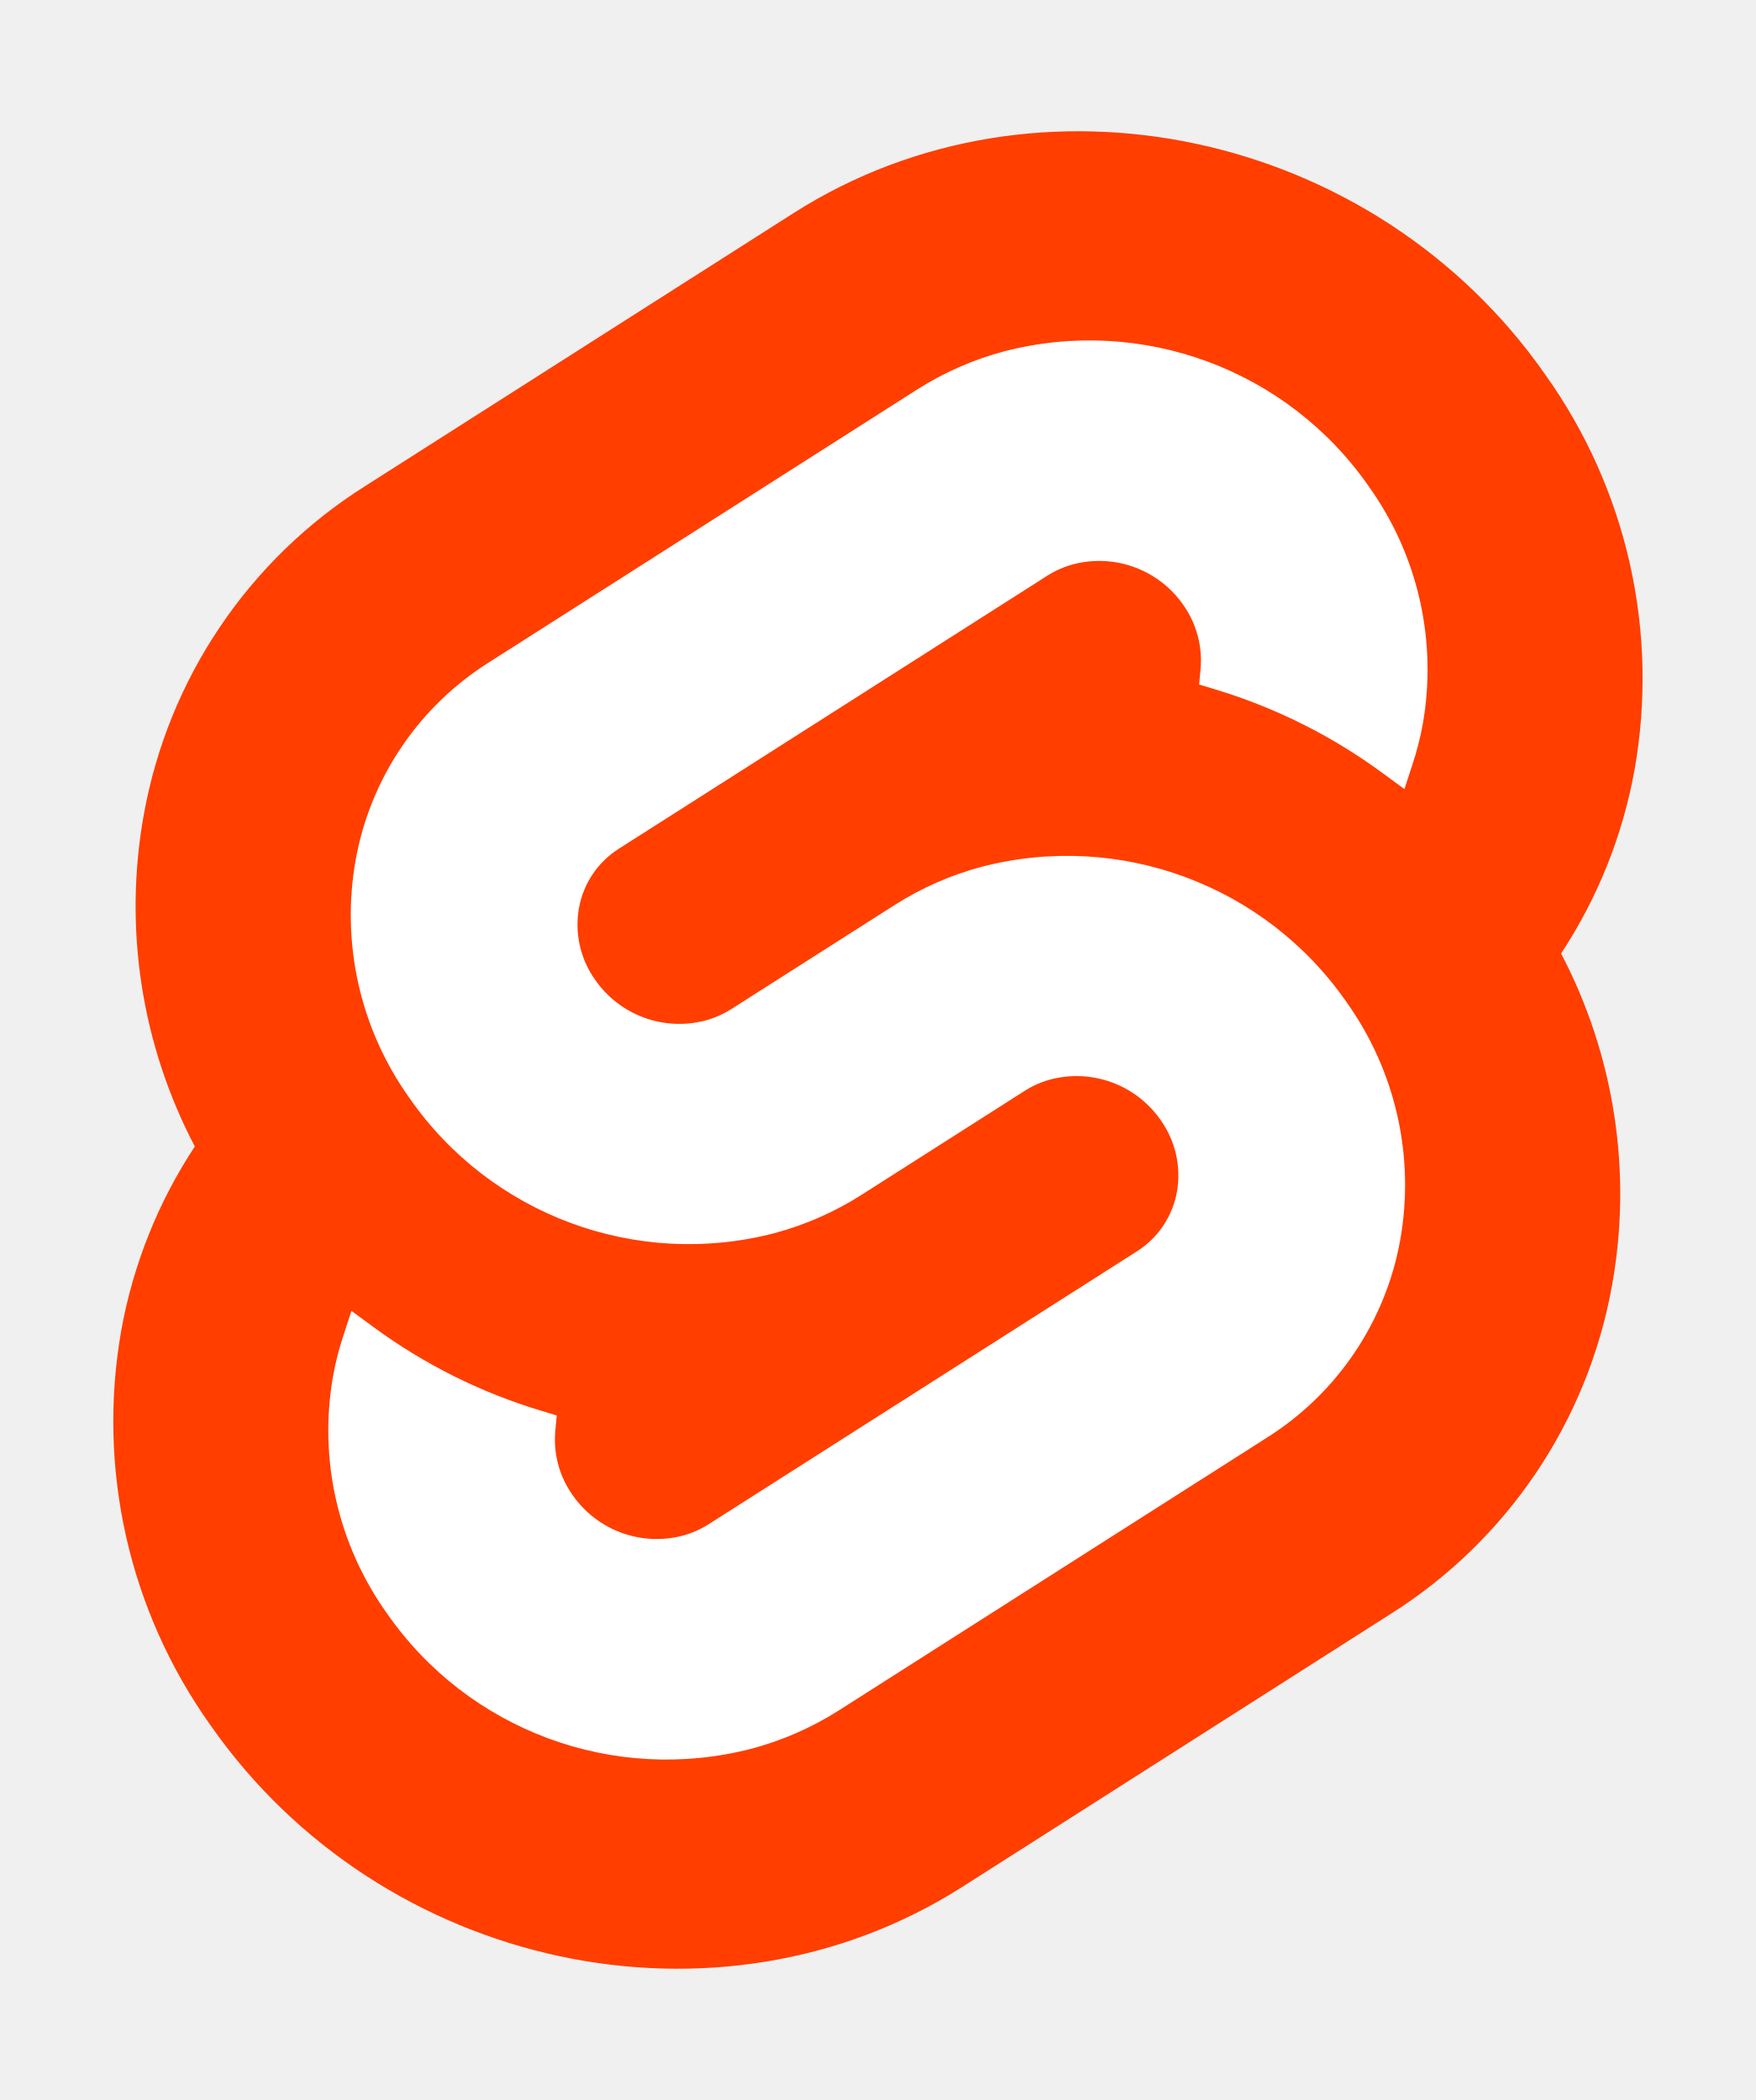
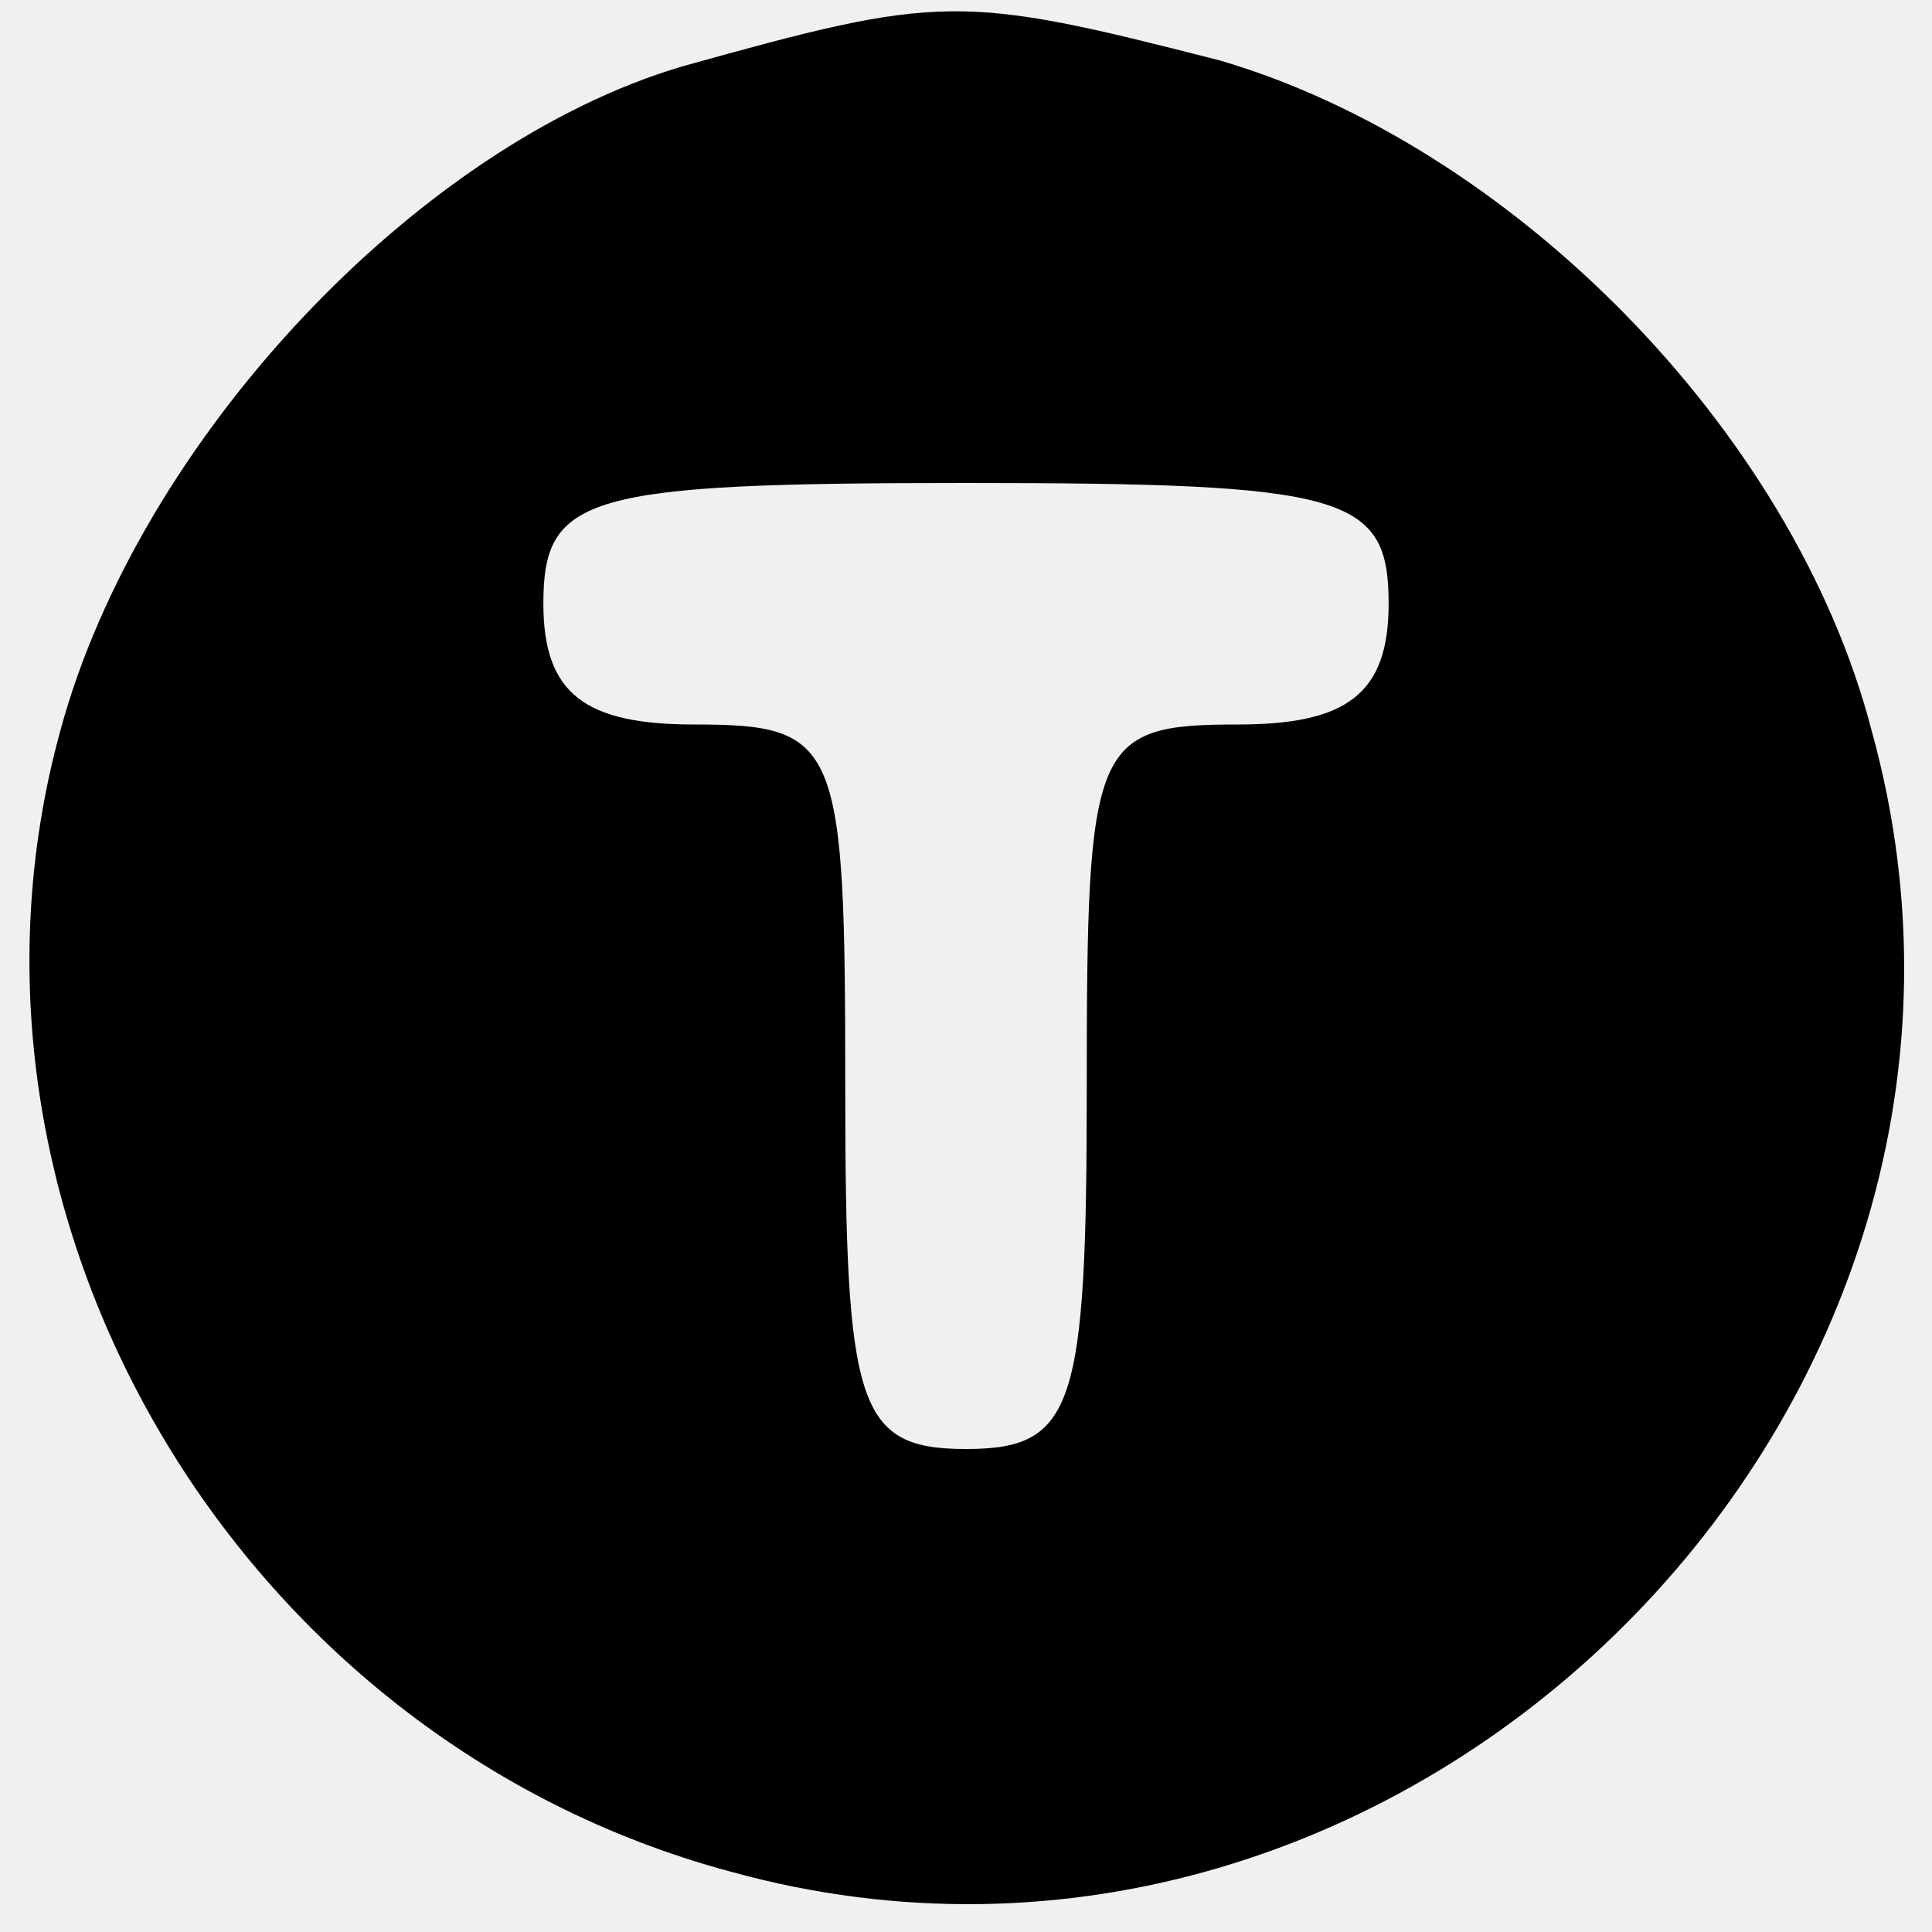
- <svg xmlns="http://www.w3.org/2000/svg" width="107" height="128" viewBox="0 0 107 128">
-   <path d="M94.157 22.819c-10.4-14.885-30.94-19.297-45.792-9.835L22.282 29.608A29.92 29.92 0 0 0 8.764 49.65a31.5 31.5 0 0 0 3.108 20.231 30 30 0 0 0-4.477 11.183 31.9 31.9 0 0 0 5.448 24.116c10.402 14.887 30.942 19.297 45.791 9.835l26.083-16.624A29.92 29.92 0 0 0 98.235 78.35a31.53 31.53 0 0 0-3.105-20.232 30 30 0 0 0 4.474-11.182 31.88 31.88 0 0 0-5.447-24.116" style="fill:#ff3e00" />
-   <path d="M45.817 106.582a20.72 20.72 0 0 1-22.237-8.243 19.17 19.17 0 0 1-3.277-14.503 18 18 0 0 1 .624-2.435l.49-1.498 1.337.981a33.6 33.6 0 0 0 10.203 5.098l.97.294-.09.968a5.85 5.85 0 0 0 1.052 3.878 6.24 6.24 0 0 0 6.695 2.485 5.8 5.8 0 0 0 1.603-.704L69.27 76.28a5.43 5.43 0 0 0 2.45-3.631 5.8 5.8 0 0 0-.987-4.371 6.24 6.24 0 0 0-6.698-2.487 5.7 5.7 0 0 0-1.6.704l-9.953 6.345a19 19 0 0 1-5.296 2.326 20.72 20.72 0 0 1-22.237-8.243 19.17 19.17 0 0 1-3.277-14.502 17.99 17.99 0 0 1 8.13-12.052l26.081-16.623a19 19 0 0 1 5.3-2.329 20.72 20.72 0 0 1 22.237 8.243 19.17 19.17 0 0 1 3.277 14.503 18 18 0 0 1-.624 2.435l-.49 1.498-1.337-.98a33.6 33.6 0 0 0-10.203-5.1l-.97-.294.09-.968a5.86 5.86 0 0 0-1.052-3.878 6.24 6.24 0 0 0-6.696-2.485 5.8 5.8 0 0 0-1.602.704L37.73 51.72a5.42 5.42 0 0 0-2.449 3.63 5.79 5.79 0 0 0 .986 4.372 6.24 6.24 0 0 0 6.698 2.486 5.8 5.8 0 0 0 1.602-.704l9.952-6.342a19 19 0 0 1 5.295-2.328 20.72 20.72 0 0 1 22.237 8.242 19.17 19.17 0 0 1 3.277 14.503 18 18 0 0 1-8.13 12.053l-26.081 16.622a19 19 0 0 1-5.3 2.328" style="fill:#fff" />
+ <svg xmlns="http://www.w3.org/2000/svg" version="1.0" width="32pt" height="32pt" viewBox="0 0 32 32" preserveAspectRatio="xMidYMid meet">
+   <g transform="translate(0,32) scale(0.1,-0.1)" fill="#000000" stroke="none">
+     <path d="M113 309 c-44 -13 -90 -62 -103 -110 -22 -80 29 -167 111 -189 112 -31 220 77 189 189 -13 50 -60 97 -108 111 -43 11 -46 11 -89 -1z m117 -89 c0 -15 -7 -20 -25 -20 -24 0 -25 -3 -25 -60 0 -53 -2 -60 -20 -60 -18 0 -20 7 -20 60 0 57 -1 60 -25 60 -18 0 -25 5 -25 20 0 18 7 20 70 20 63 0 70 -2 70 -20z" />
+   </g>
</svg>
